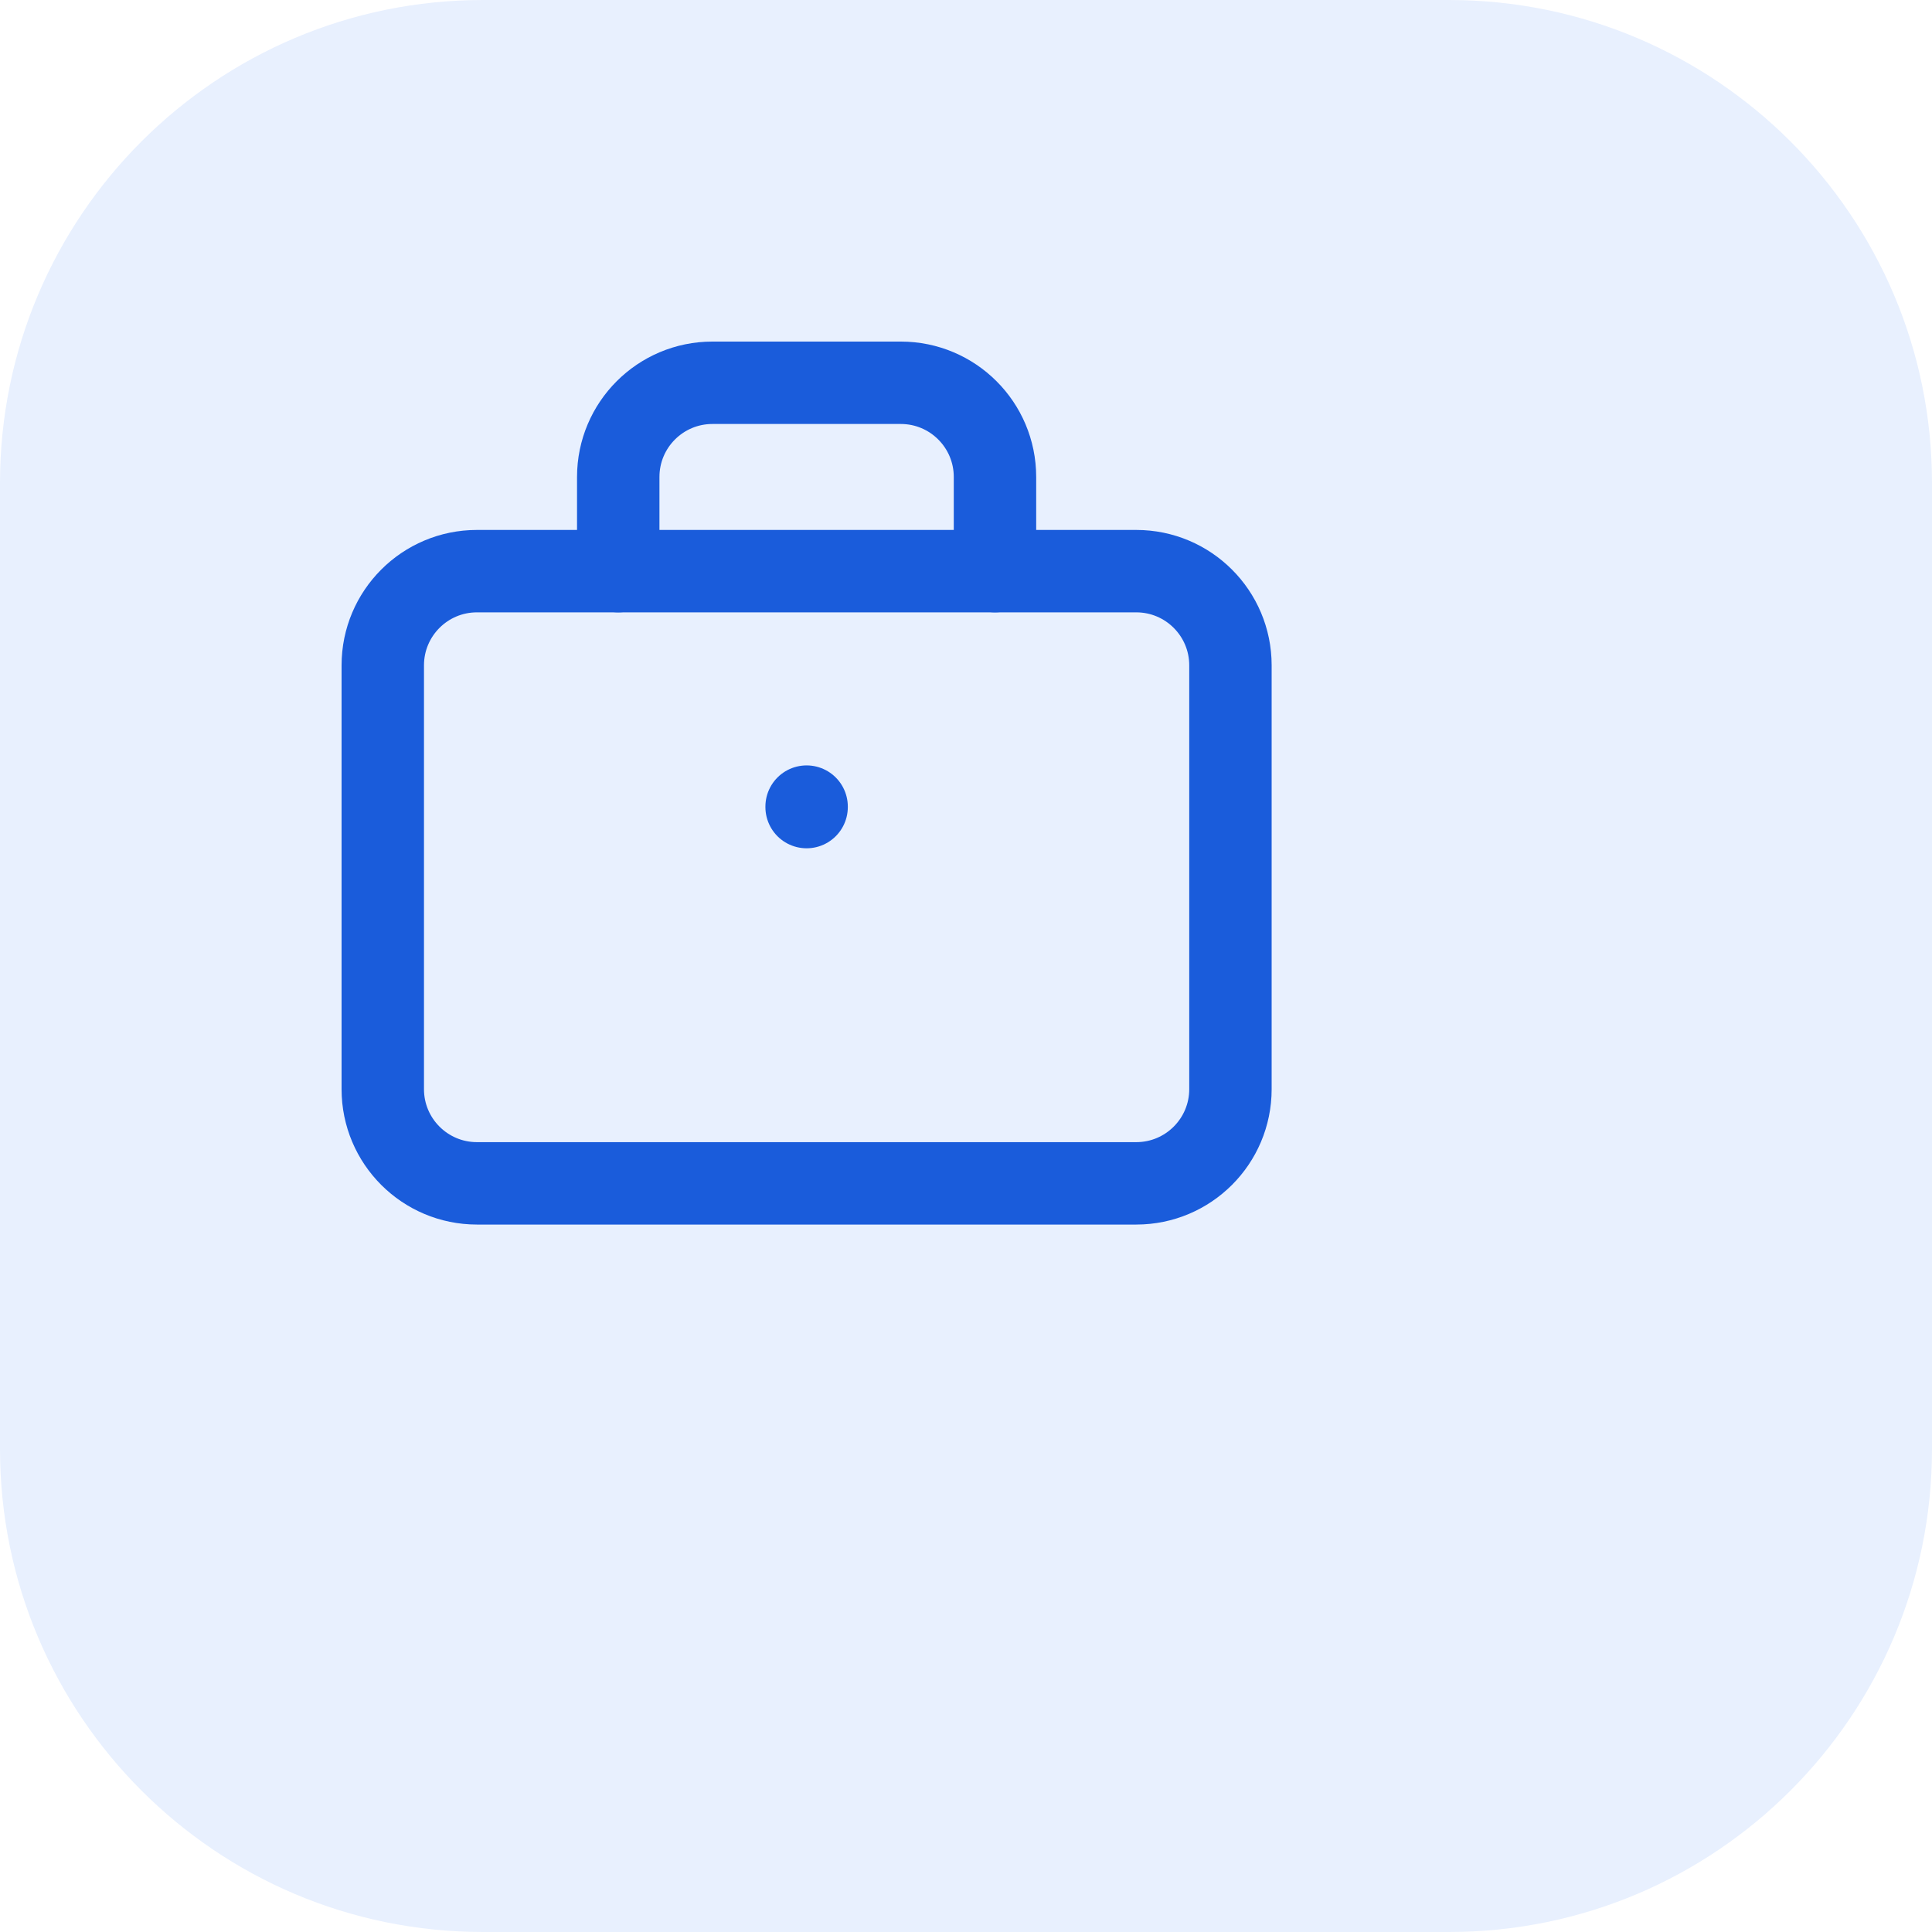
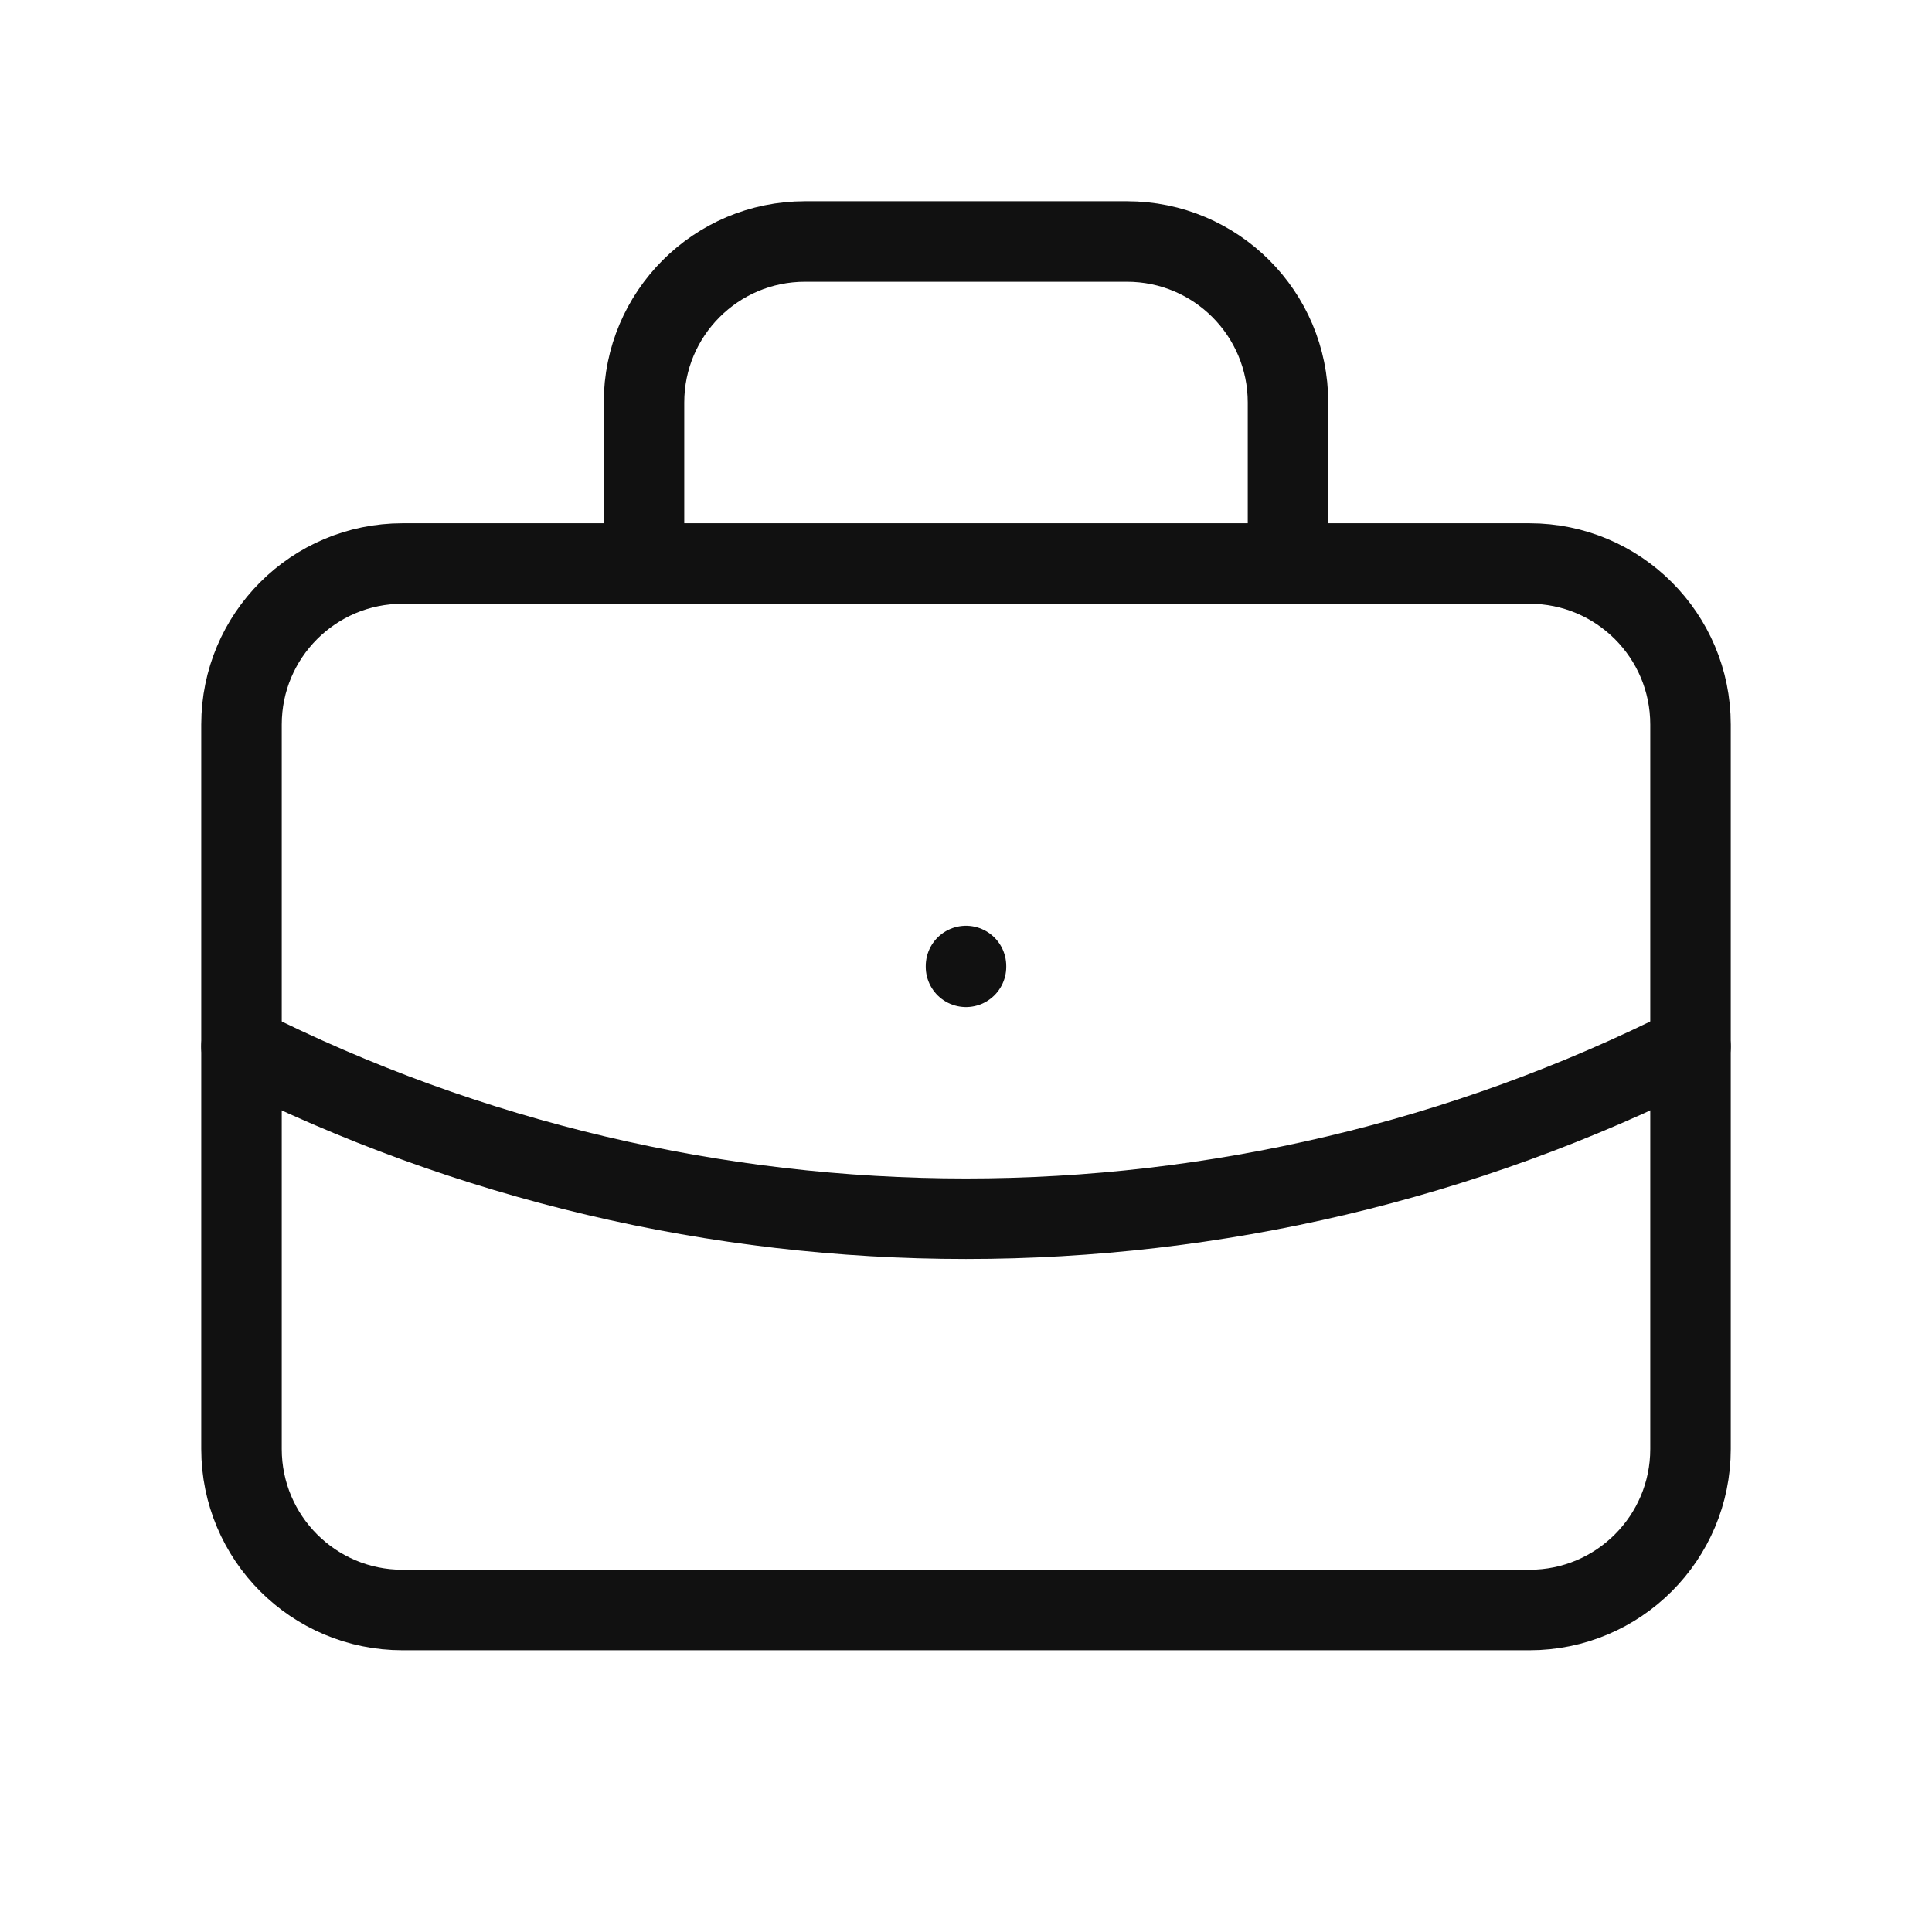
- <svg xmlns="http://www.w3.org/2000/svg" viewBox="0 0 32 32" aria-hidden="true">
-   <rect width="32" height="32" rx="8" fill="#E8F0FE" />
-   <g transform="translate(4,4) scale(0.78)" fill="none" stroke="#1A5CDB" stroke-width="1.75" stroke-linecap="round" stroke-linejoin="round">
+ <svg xmlns="http://www.w3.org/2000/svg" viewBox="0 0 24 24" aria-hidden="true">
+   <path stroke="none" d="M0 0h24v24H0z" fill="none" />
+   <g fill="none" stroke="#111" stroke-width="1" stroke-linecap="round" stroke-linejoin="round">
    <path d="M3 9a2 2 0 0 1 2 -2h14a2 2 0 0 1 2 2v9a2 2 0 0 1 -2 2h-14a2 2 0 0 1 -2 -2l0 -9" />
    <path d="M8 7v-2a2 2 0 0 1 2 -2h4a2 2 0 0 1 2 2v2" />
    <path d="M12 12l0 .01" />
+     <path d="M3 13a20 20 0 0 0 18 0" />
  </g>
</svg>
